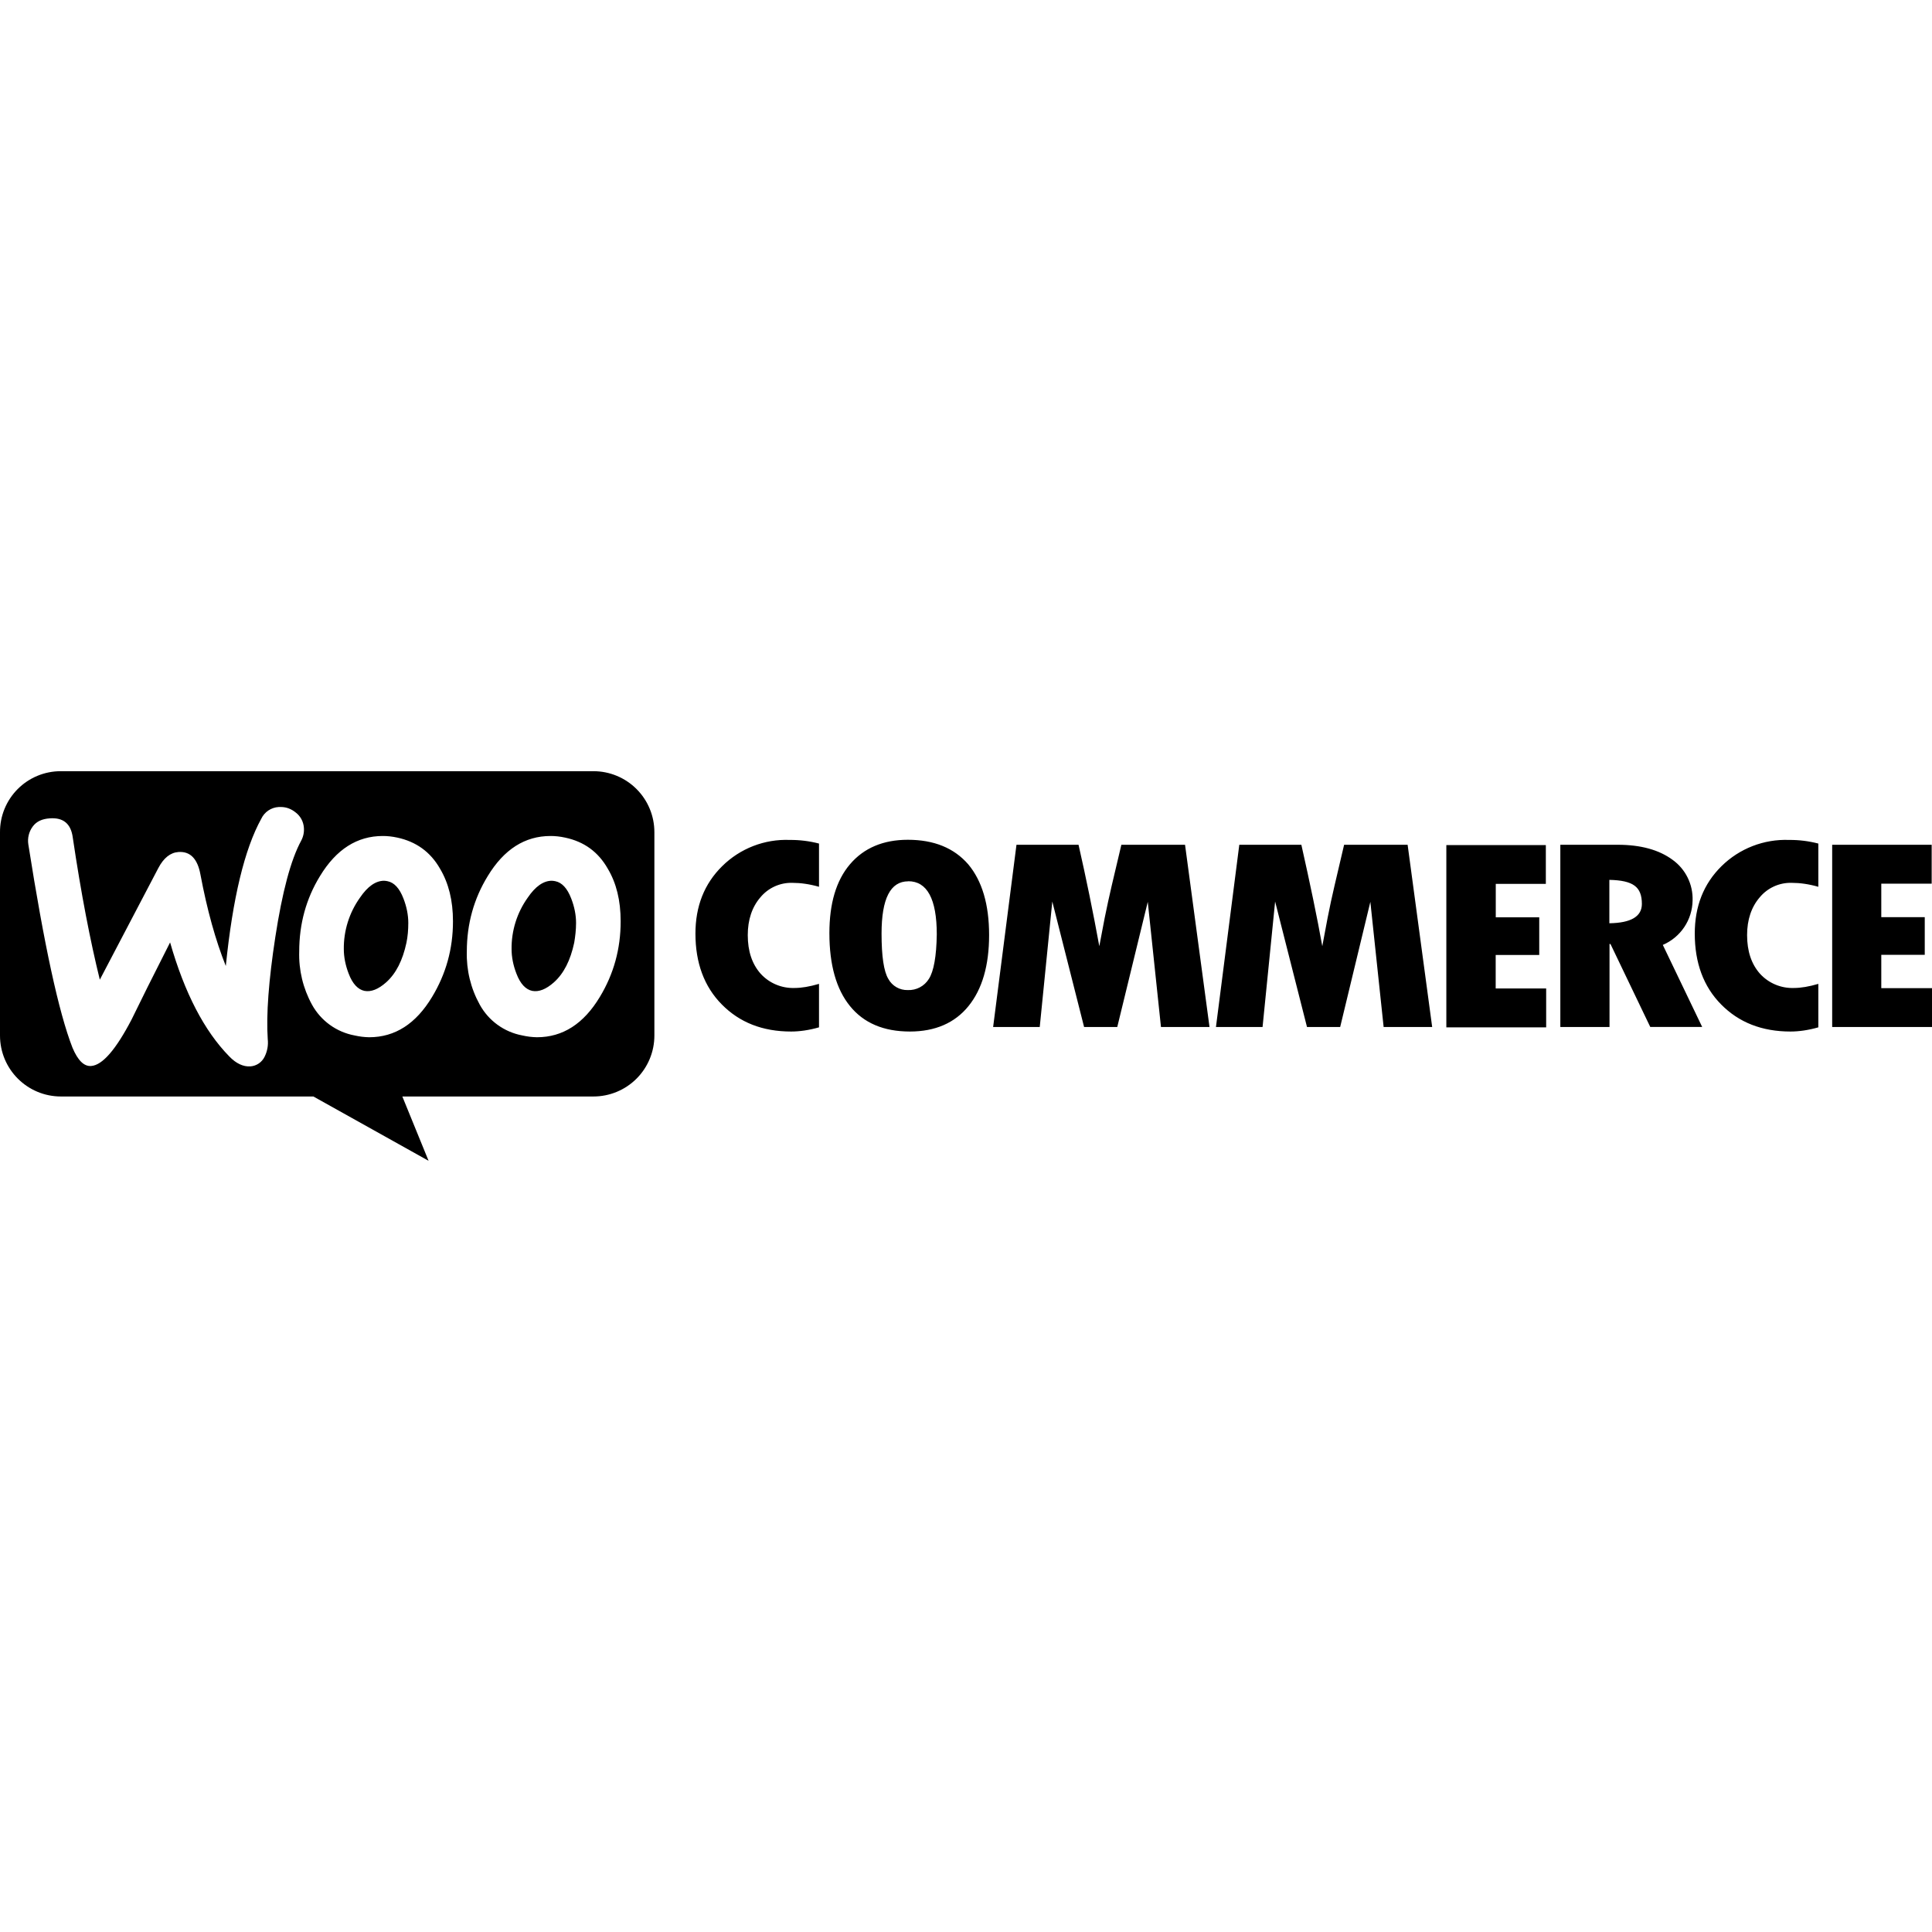
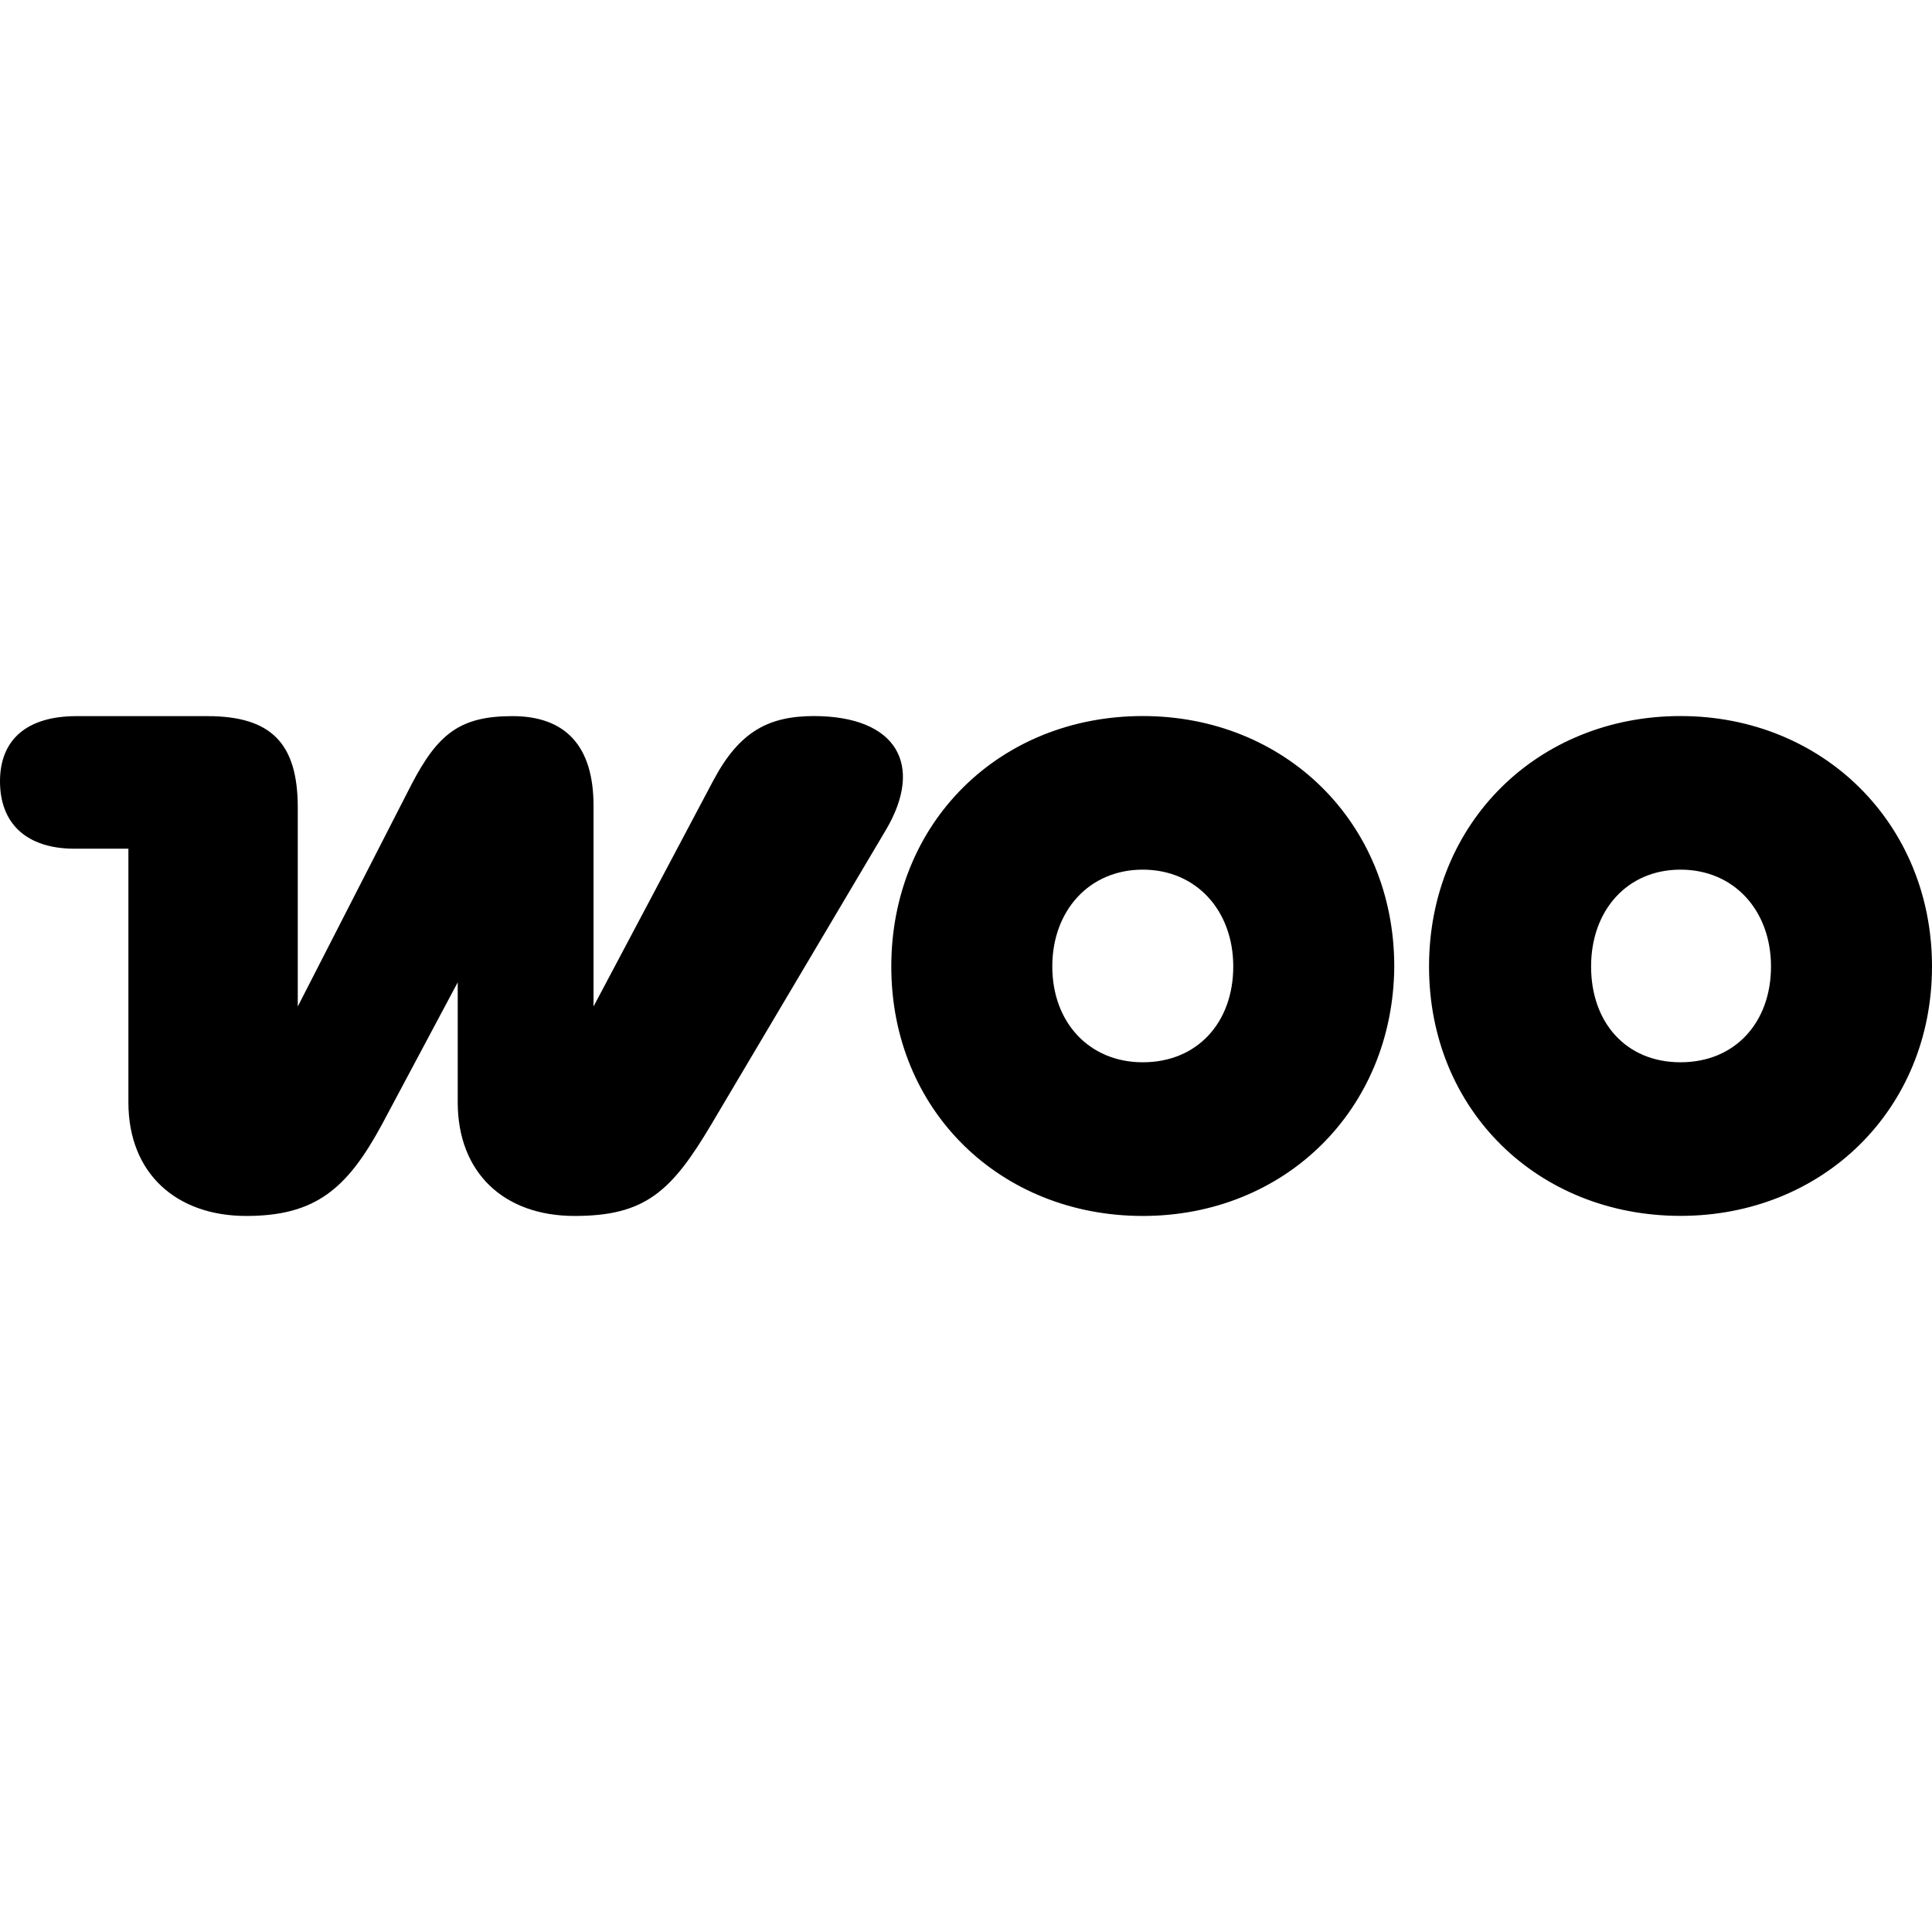
<svg xmlns="http://www.w3.org/2000/svg" viewBox="0 0 24 24">
-   <path d="M.754 9.58a.754.754 0 00-.754.758v2.525c0 .42.339.758.758.758h3.135l1.431.799-.326-.799h2.373a.757.757 0 00.758-.758v-2.525a.757.757 0 00-.758-.758H.754zm2.709.445h.03c.065.001.124.023.179.067a.26.26 0 01.103.19.29.29 0 01-.033.16c-.13.239-.236.64-.322 1.199-.083.541-.114.965-.094 1.267a.392.392 0 01-.039.219.213.213 0 01-.176.12c-.086.006-.177-.034-.263-.124-.31-.316-.555-.788-.735-1.416-.216.425-.375.744-.478.957-.196.376-.363.568-.502.578-.09.007-.166-.069-.233-.228-.17-.436-.352-1.277-.548-2.524a.297.297 0 01.054-.222c.047-.064.116-.095.21-.102.169-.013.265.065.288.238.103.695.217 1.284.336 1.766l.727-1.387c.066-.126.15-.192.25-.199.146-.01.237.083.273.28.083.441.188.817.315 1.136.086-.844.233-1.453.44-1.828a.255.255 0 01.218-.147zm1.293.36c.056 0 .116.006.18.02.232.05.411.177.53.386.107.18.161.395.161.654 0 .343-.087.654-.26.94-.2.332-.459.5-.781.5a.88.88 0 01-.18-.022.763.763 0 01-.531-.384 1.287 1.287 0 01-.158-.659c0-.342.085-.655.258-.937.202-.333.462-.498.78-.498zm2.084 0c.056 0 .116.006.18.02.236.05.411.177.53.386.107.18.16.395.16.654 0 .343-.086.654-.259.94-.2.332-.459.5-.781.5a.88.88 0 01-.18-.022.763.763 0 01-.531-.384 1.287 1.287 0 01-.16-.659c0-.342.087-.655.26-.937.202-.333.462-.498.78-.498zm4.437.047c-.305 0-.546.102-.718.304-.173.203-.256.49-.256.856 0 .395.086.697.256.906.17.21.418.316.744.316.315 0 .559-.107.728-.316.17-.21.256-.504.256-.883s-.087-.673-.26-.879c-.176-.202-.424-.304-.75-.304zm-1.466.002a1.13 1.13 0 00-.84.326c-.223.22-.332.499-.332.838 0 .362.108.658.328.88.22.223.505.336.861.336.103 0 .22-.016.346-.052v-.54c-.117.034-.216.051-.303.051a.545.545 0 01-.422-.177c-.106-.12-.16-.278-.16-.48 0-.19.053-.348.156-.468a.498.498 0 01.397-.181c.103 0 .212.015.332.049v-.537a1.394 1.394 0 00-.363-.045zm12.414 0a1.135 1.135 0 00-.84.326c-.223.22-.332.499-.332.838 0 .362.108.658.328.88.22.223.506.336.861.336.103 0 .22-.016.346-.052v-.54c-.116.034-.216.051-.303.051a.545.545 0 01-.422-.177c-.106-.12-.16-.278-.16-.48 0-.19.053-.348.156-.468a.498.498 0 01.397-.181c.103 0 .212.015.332.049v-.537a1.394 1.394 0 00-.363-.045zm-9.598.06l-.29 2.264h.579l.156-1.559.395 1.559h.412l.379-1.555.164 1.555h.603l-.304-2.264h-.791l-.12.508c-.03.13-.06.264-.087.4l-.067.352a29.97 29.97 0 00-.258-1.26h-.771zm2.768 0l-.29 2.264h.579l.156-1.559.396 1.559h.412l.375-1.555.165 1.555h.603l-.305-2.264h-.789l-.119.508c-.03.13-.06.264-.086.4l-.066.352c-.063-.352-.15-.771-.26-1.26h-.771zm3.988 0v2.264h.611v-1.031h.012l.494 1.03h.645l-.489-1.019a.61.61 0 00.37-.552.598.598 0 00-.25-.506c-.167-.123-.394-.186-.68-.186h-.713zm3.377 0v2.264H24v-.483h-.63v-.414h.54v-.468h-.54v-.416h.626v-.483H22.76zm-4.793.004v2.264h1.24v-.483h-.627v-.416h.541v-.468h-.54v-.415h.622v-.482h-1.236zm2.025.432c.146.003.25.025.313.072.063.046.091.12.091.227 0 .156-.135.236-.404.24v-.54zm-15.22.011c-.104 0-.205.069-.301.211a1.078 1.078 0 00-.2.639c0 .096.02.2.06.303.049.13.117.198.196.215.083.016.173-.02.27-.106.123-.11.205-.273.252-.492.016-.077.023-.16.023-.246 0-.097-.02-.2-.06-.303-.05-.13-.116-.198-.196-.215a.246.246 0 00-.045-.006zm2.083 0c-.103 0-.204.069-.3.211a1.078 1.078 0 00-.2.639c0 .096.02.2.06.303.049.13.117.198.196.215.083.016.173-.02.27-.106.123-.11.205-.273.252-.492.013-.077.023-.16.023-.246 0-.097-.02-.2-.06-.303-.05-.13-.116-.198-.196-.215a.246.246 0 00-.045-.006zm4.428.006c.233 0 .354.218.354.66-.004.273-.038.46-.098.553a.293.293 0 01-.262.139.266.266 0 01-.242-.139c-.056-.093-.084-.28-.084-.562 0-.436.11-.65.332-.65Z" />
+   <path d="M10.118 8.895c-.562 0-.928.183-1.255.797l-1.49 2.811v-2.496c0-.745-.353-1.111-1.007-1.111s-.928.222-1.255.85l-1.412 2.757v-2.47c0-.797-.327-1.137-1.124-1.137H.954C.34 8.895 0 9.183 0 9.706s.327.837.928.837h.667v3.15c0 .889.601 1.412 1.464 1.412s1.255-.34 1.686-1.137l.941-1.765v1.49c0 .876.575 1.412 1.451 1.412s1.203-.301 1.699-1.137l2.17-3.66c.471-.798.144-1.413-.901-1.413zm4.078 0c-1.778 0-3.124 1.321-3.124 3.112s1.359 3.098 3.124 3.098 3.111-1.32 3.124-3.098c0-1.791-1.359-3.112-3.124-3.112m0 4.301c-.667 0-1.124-.497-1.124-1.19s.458-1.203 1.124-1.203 1.124.51 1.124 1.203-.444 1.19-1.124 1.19m6.68-4.301c-1.765 0-3.124 1.32-3.124 3.111s1.359 3.098 3.124 3.098S24 13.784 24 12.006s-1.359-3.111-3.124-3.111m0 4.301c-.68 0-1.111-.497-1.111-1.19s.444-1.203 1.111-1.203S22 11.313 22 12.006s-.444 1.19-1.124 1.19" />
</svg>
